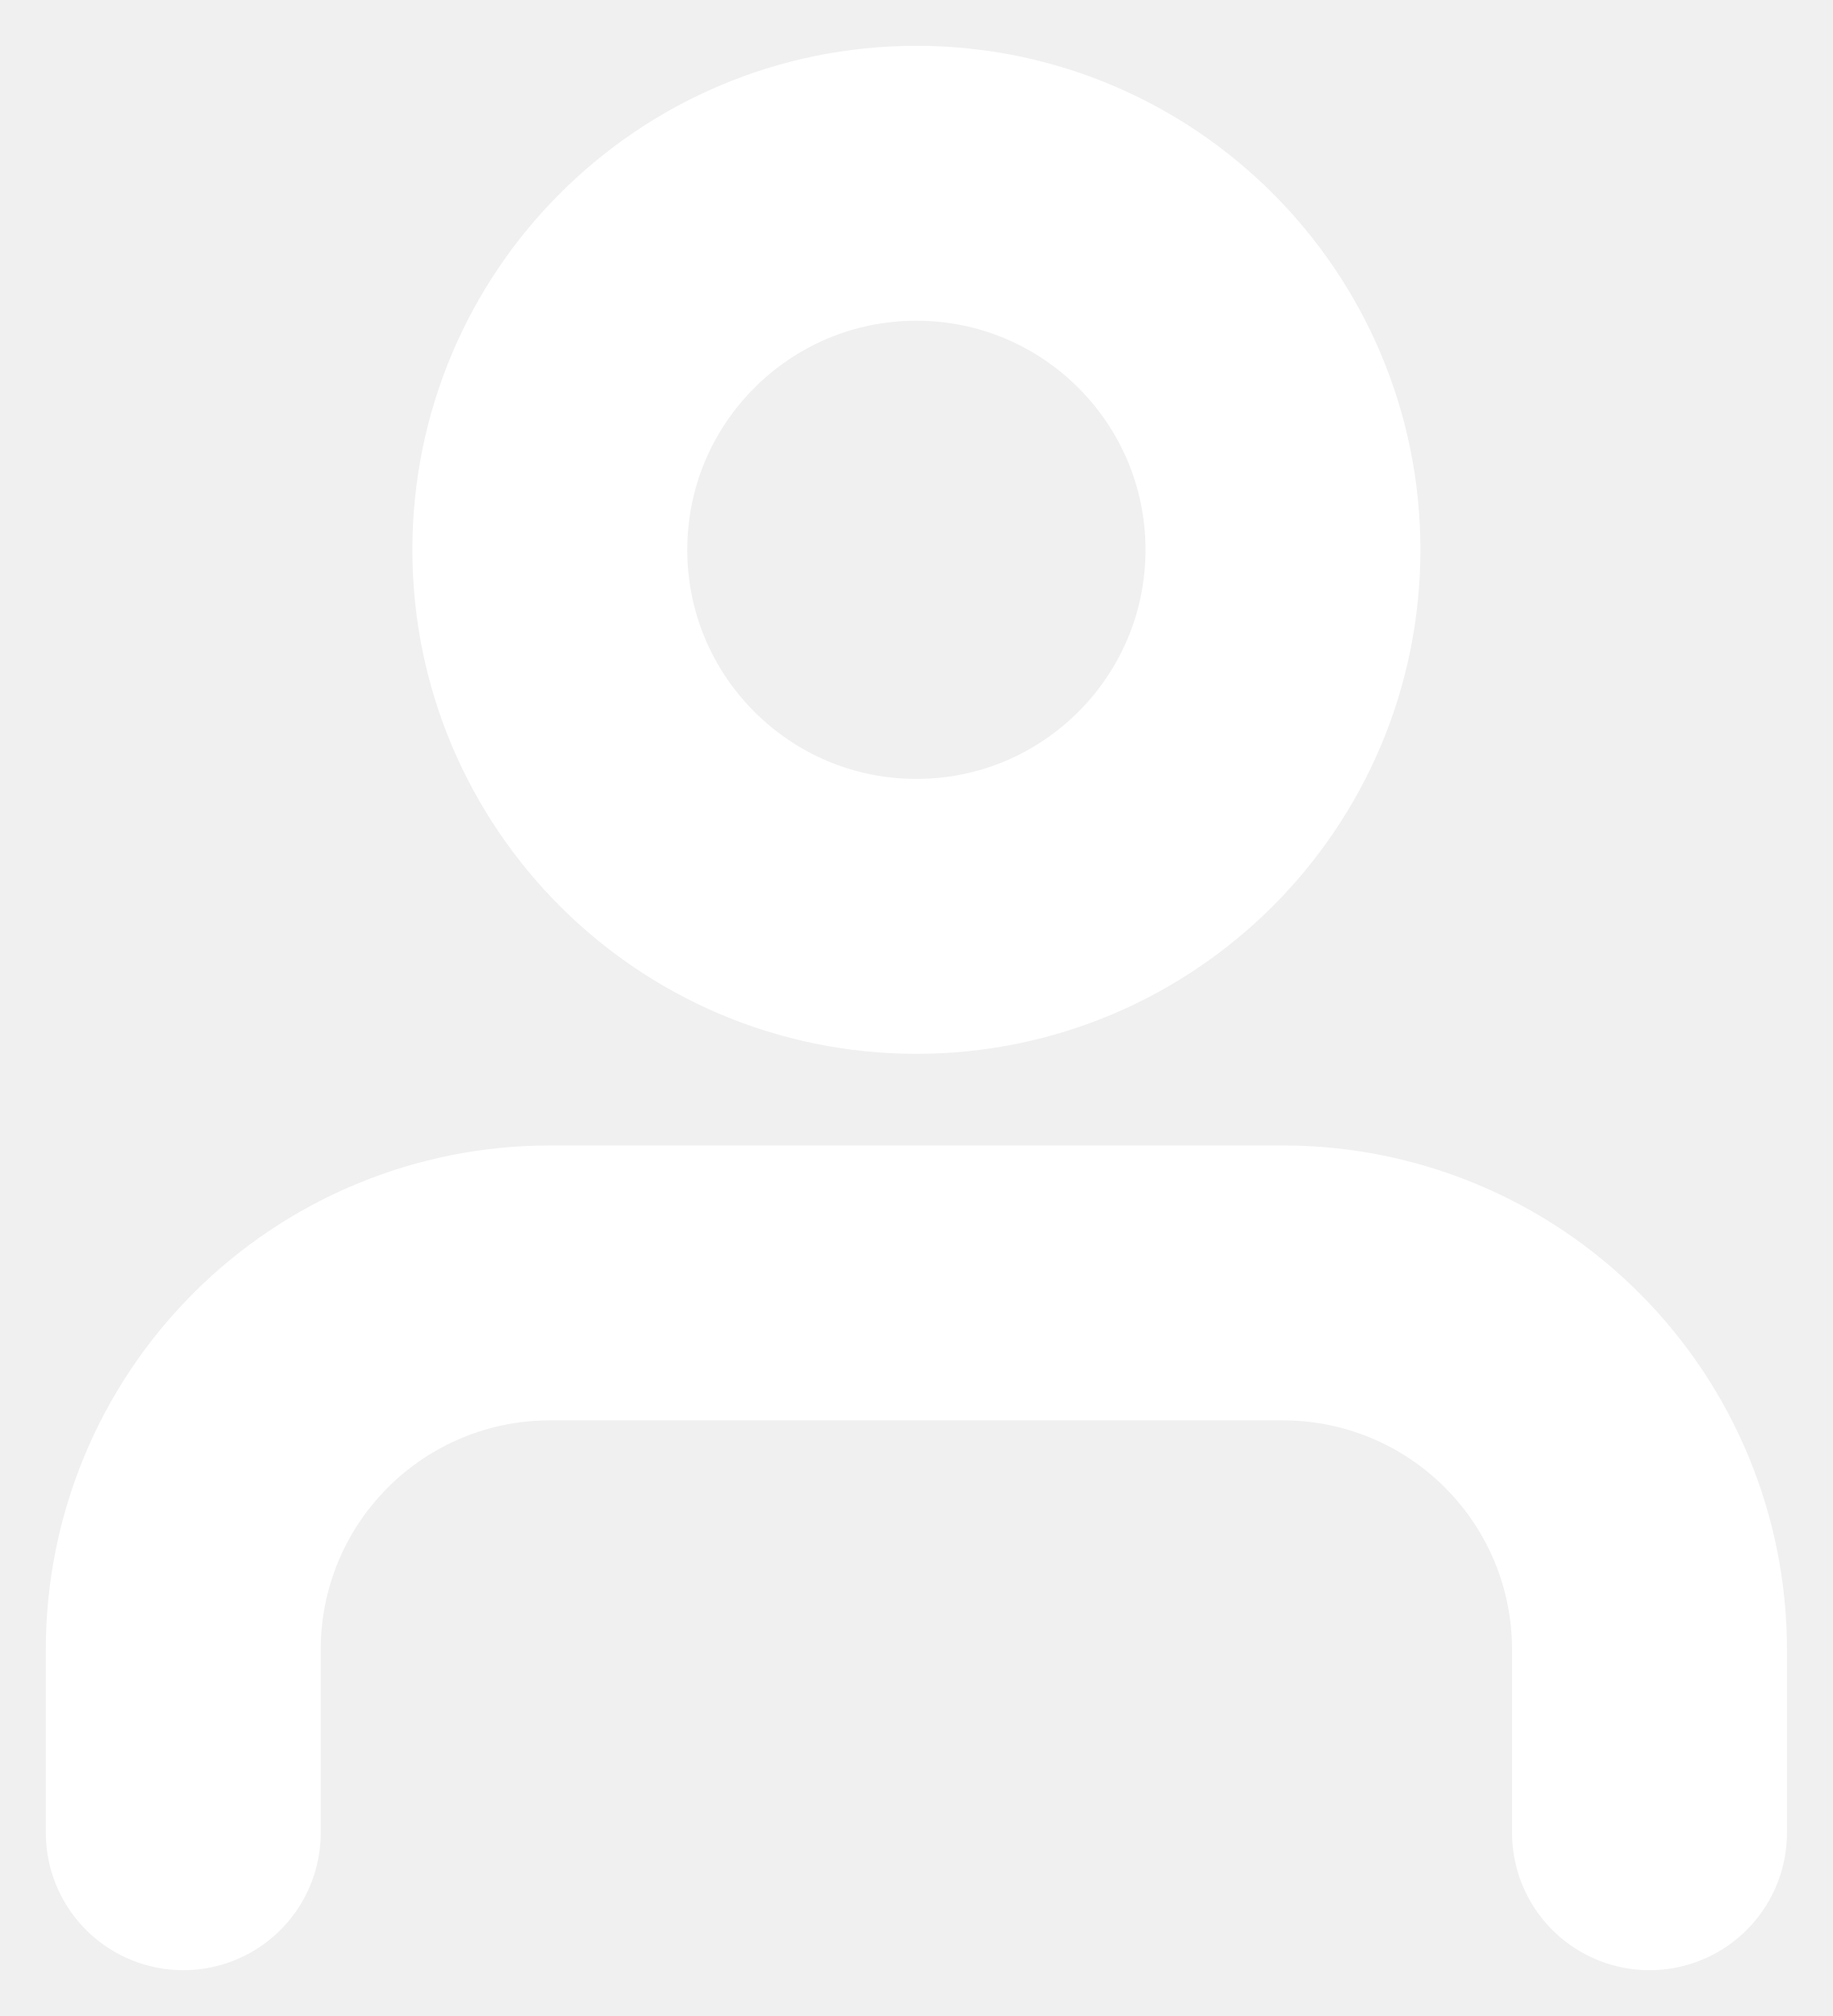
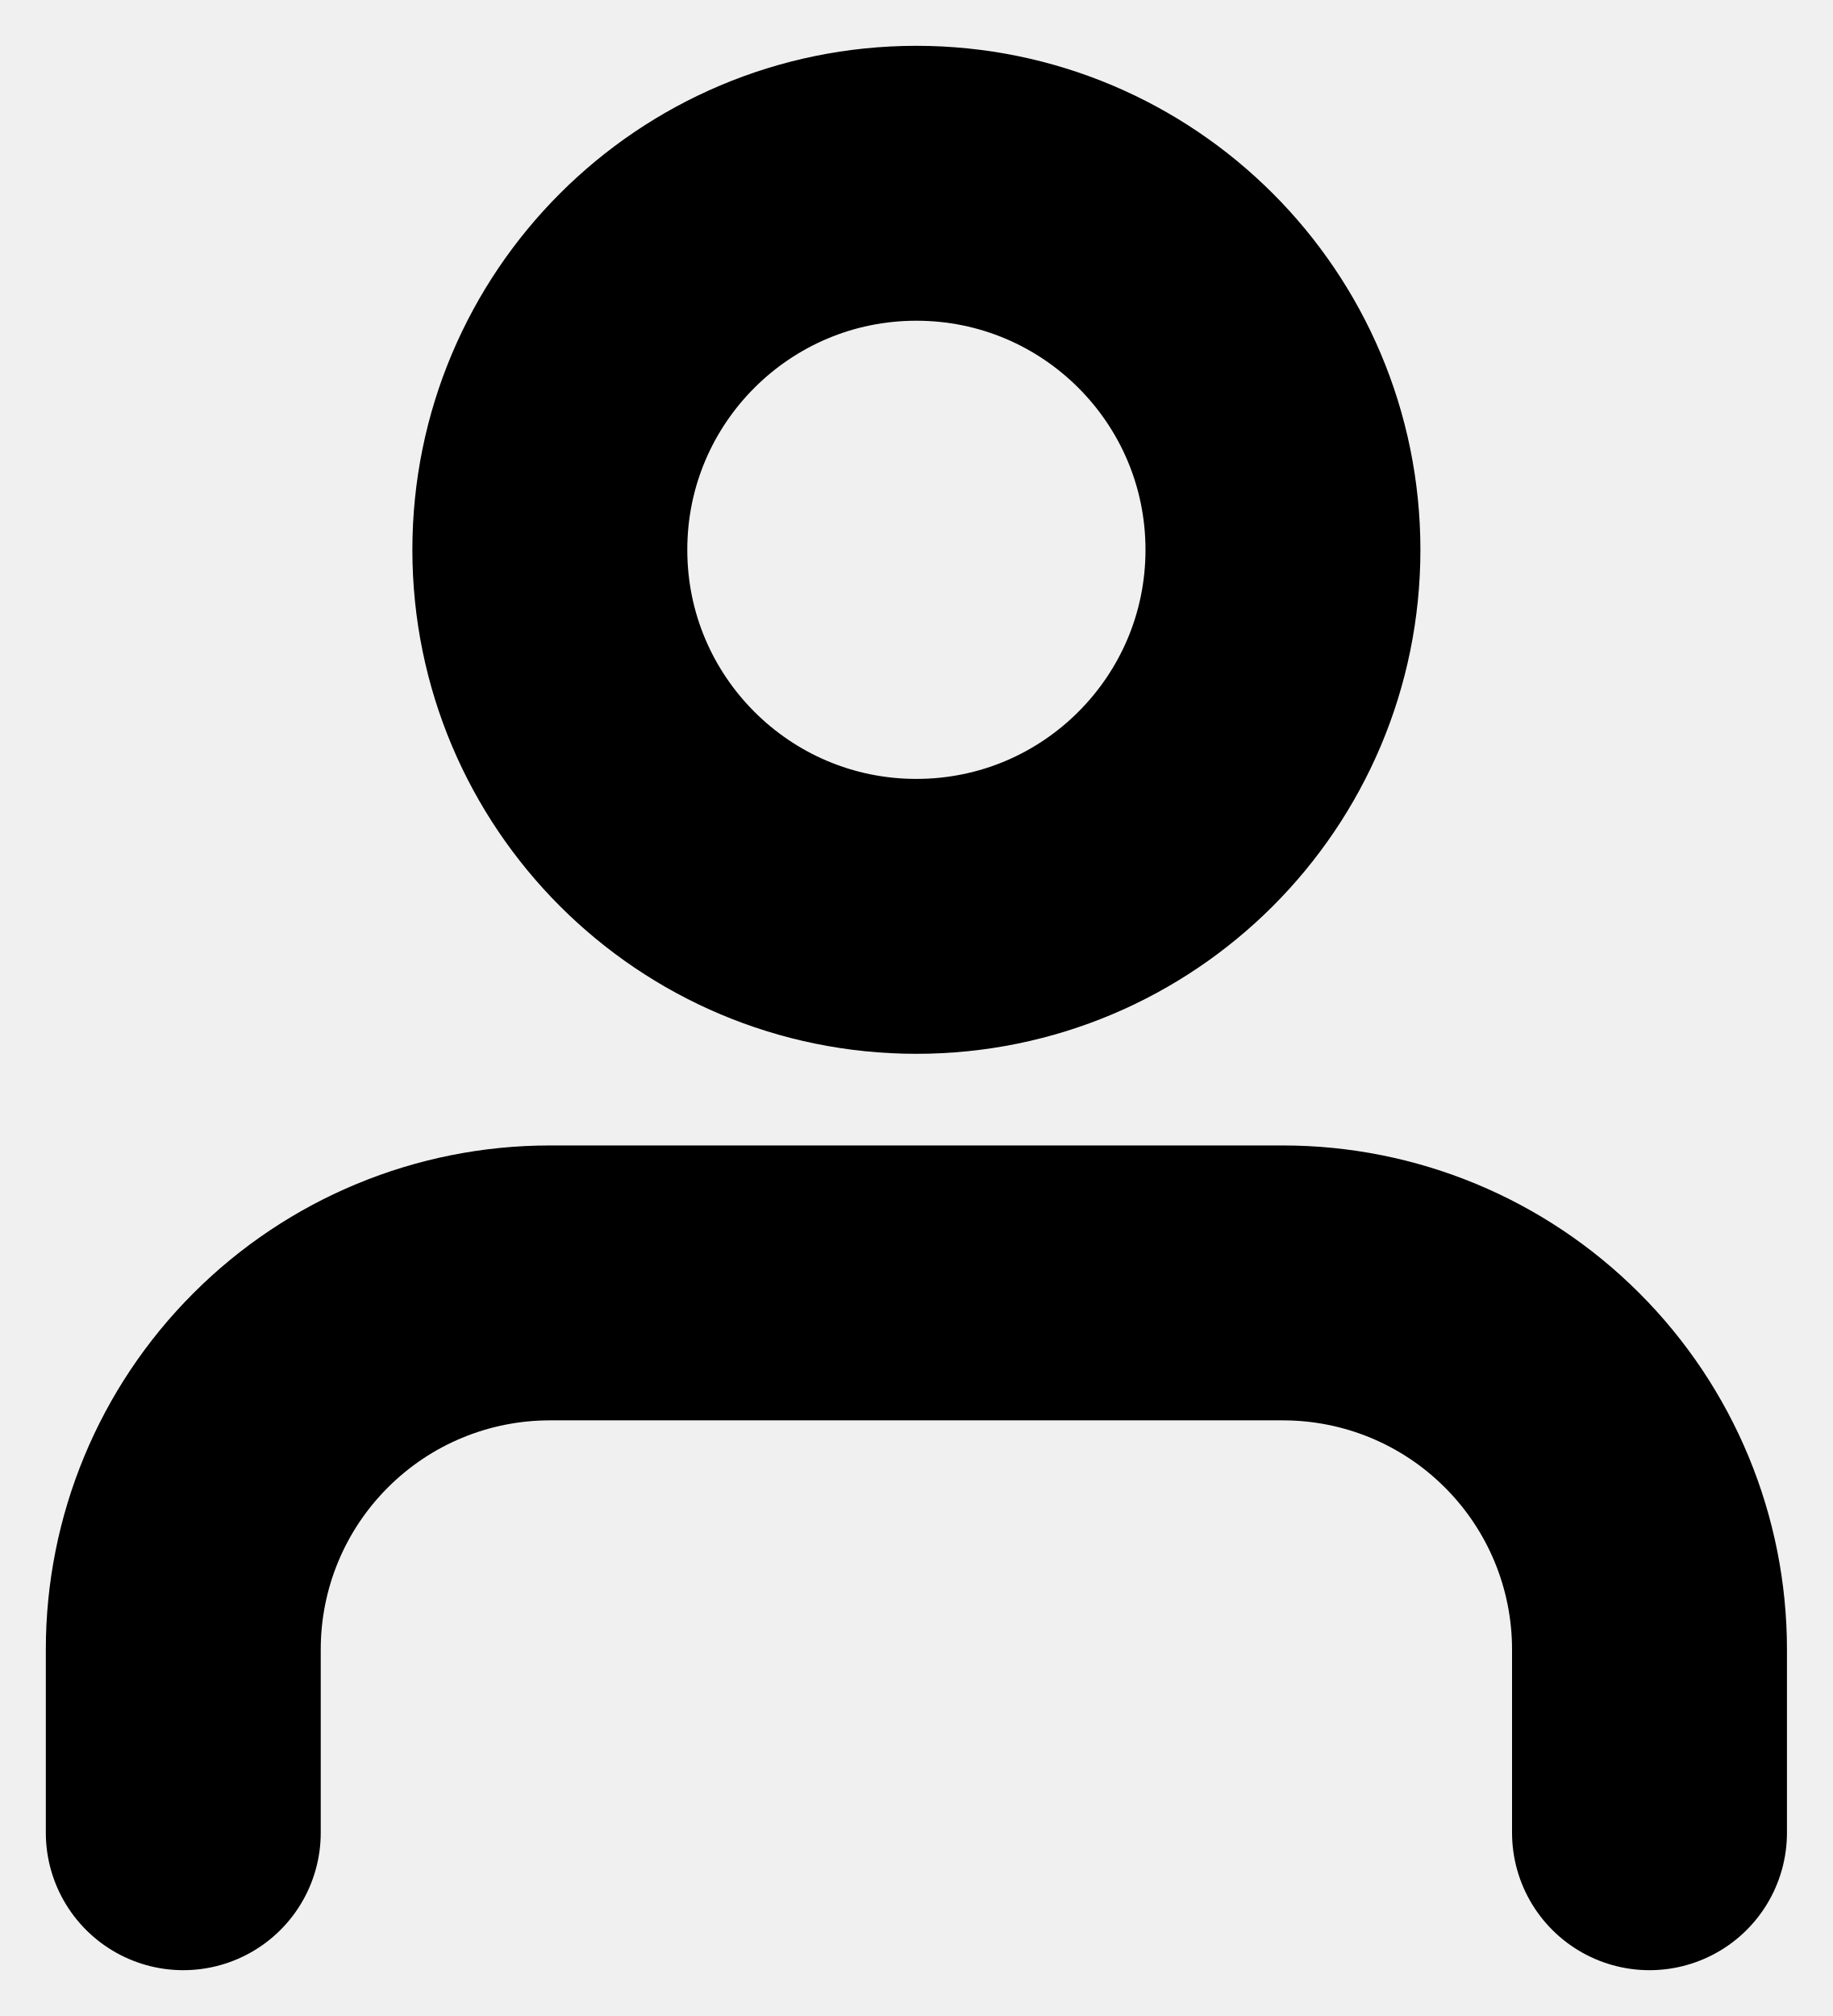
<svg xmlns="http://www.w3.org/2000/svg" width="20" height="22" viewBox="0 0 20 22" fill="none">
-   <path d="M18 20V18C18 16.939 17.579 15.922 16.828 15.172C16.078 14.421 15.061 14 14 14H6C4.939 14 3.922 14.421 3.172 15.172C2.421 15.922 2 16.939 2 18V20M14 6C14 8.209 12.209 10 10 10C7.791 10 6 8.209 6 6C6 3.791 7.791 2 10 2C12.209 2 14 3.791 14 6Z" stroke="white" stroke-width="3" stroke-linecap="round" stroke-linejoin="round" />
+   <path d="M18 20V18C18 16.939 17.579 15.922 16.828 15.172C16.078 14.421 15.061 14 14 14H6C4.939 14 3.922 14.421 3.172 15.172C2.421 15.922 2 16.939 2 18V20M14 6C14 8.209 12.209 10 10 10C7.791 10 6 8.209 6 6C6 3.791 7.791 2 10 2C12.209 2 14 3.791 14 6Z" stroke="currentColor" stroke-width="3" stroke-linecap="round" stroke-linejoin="round" />
</svg>
